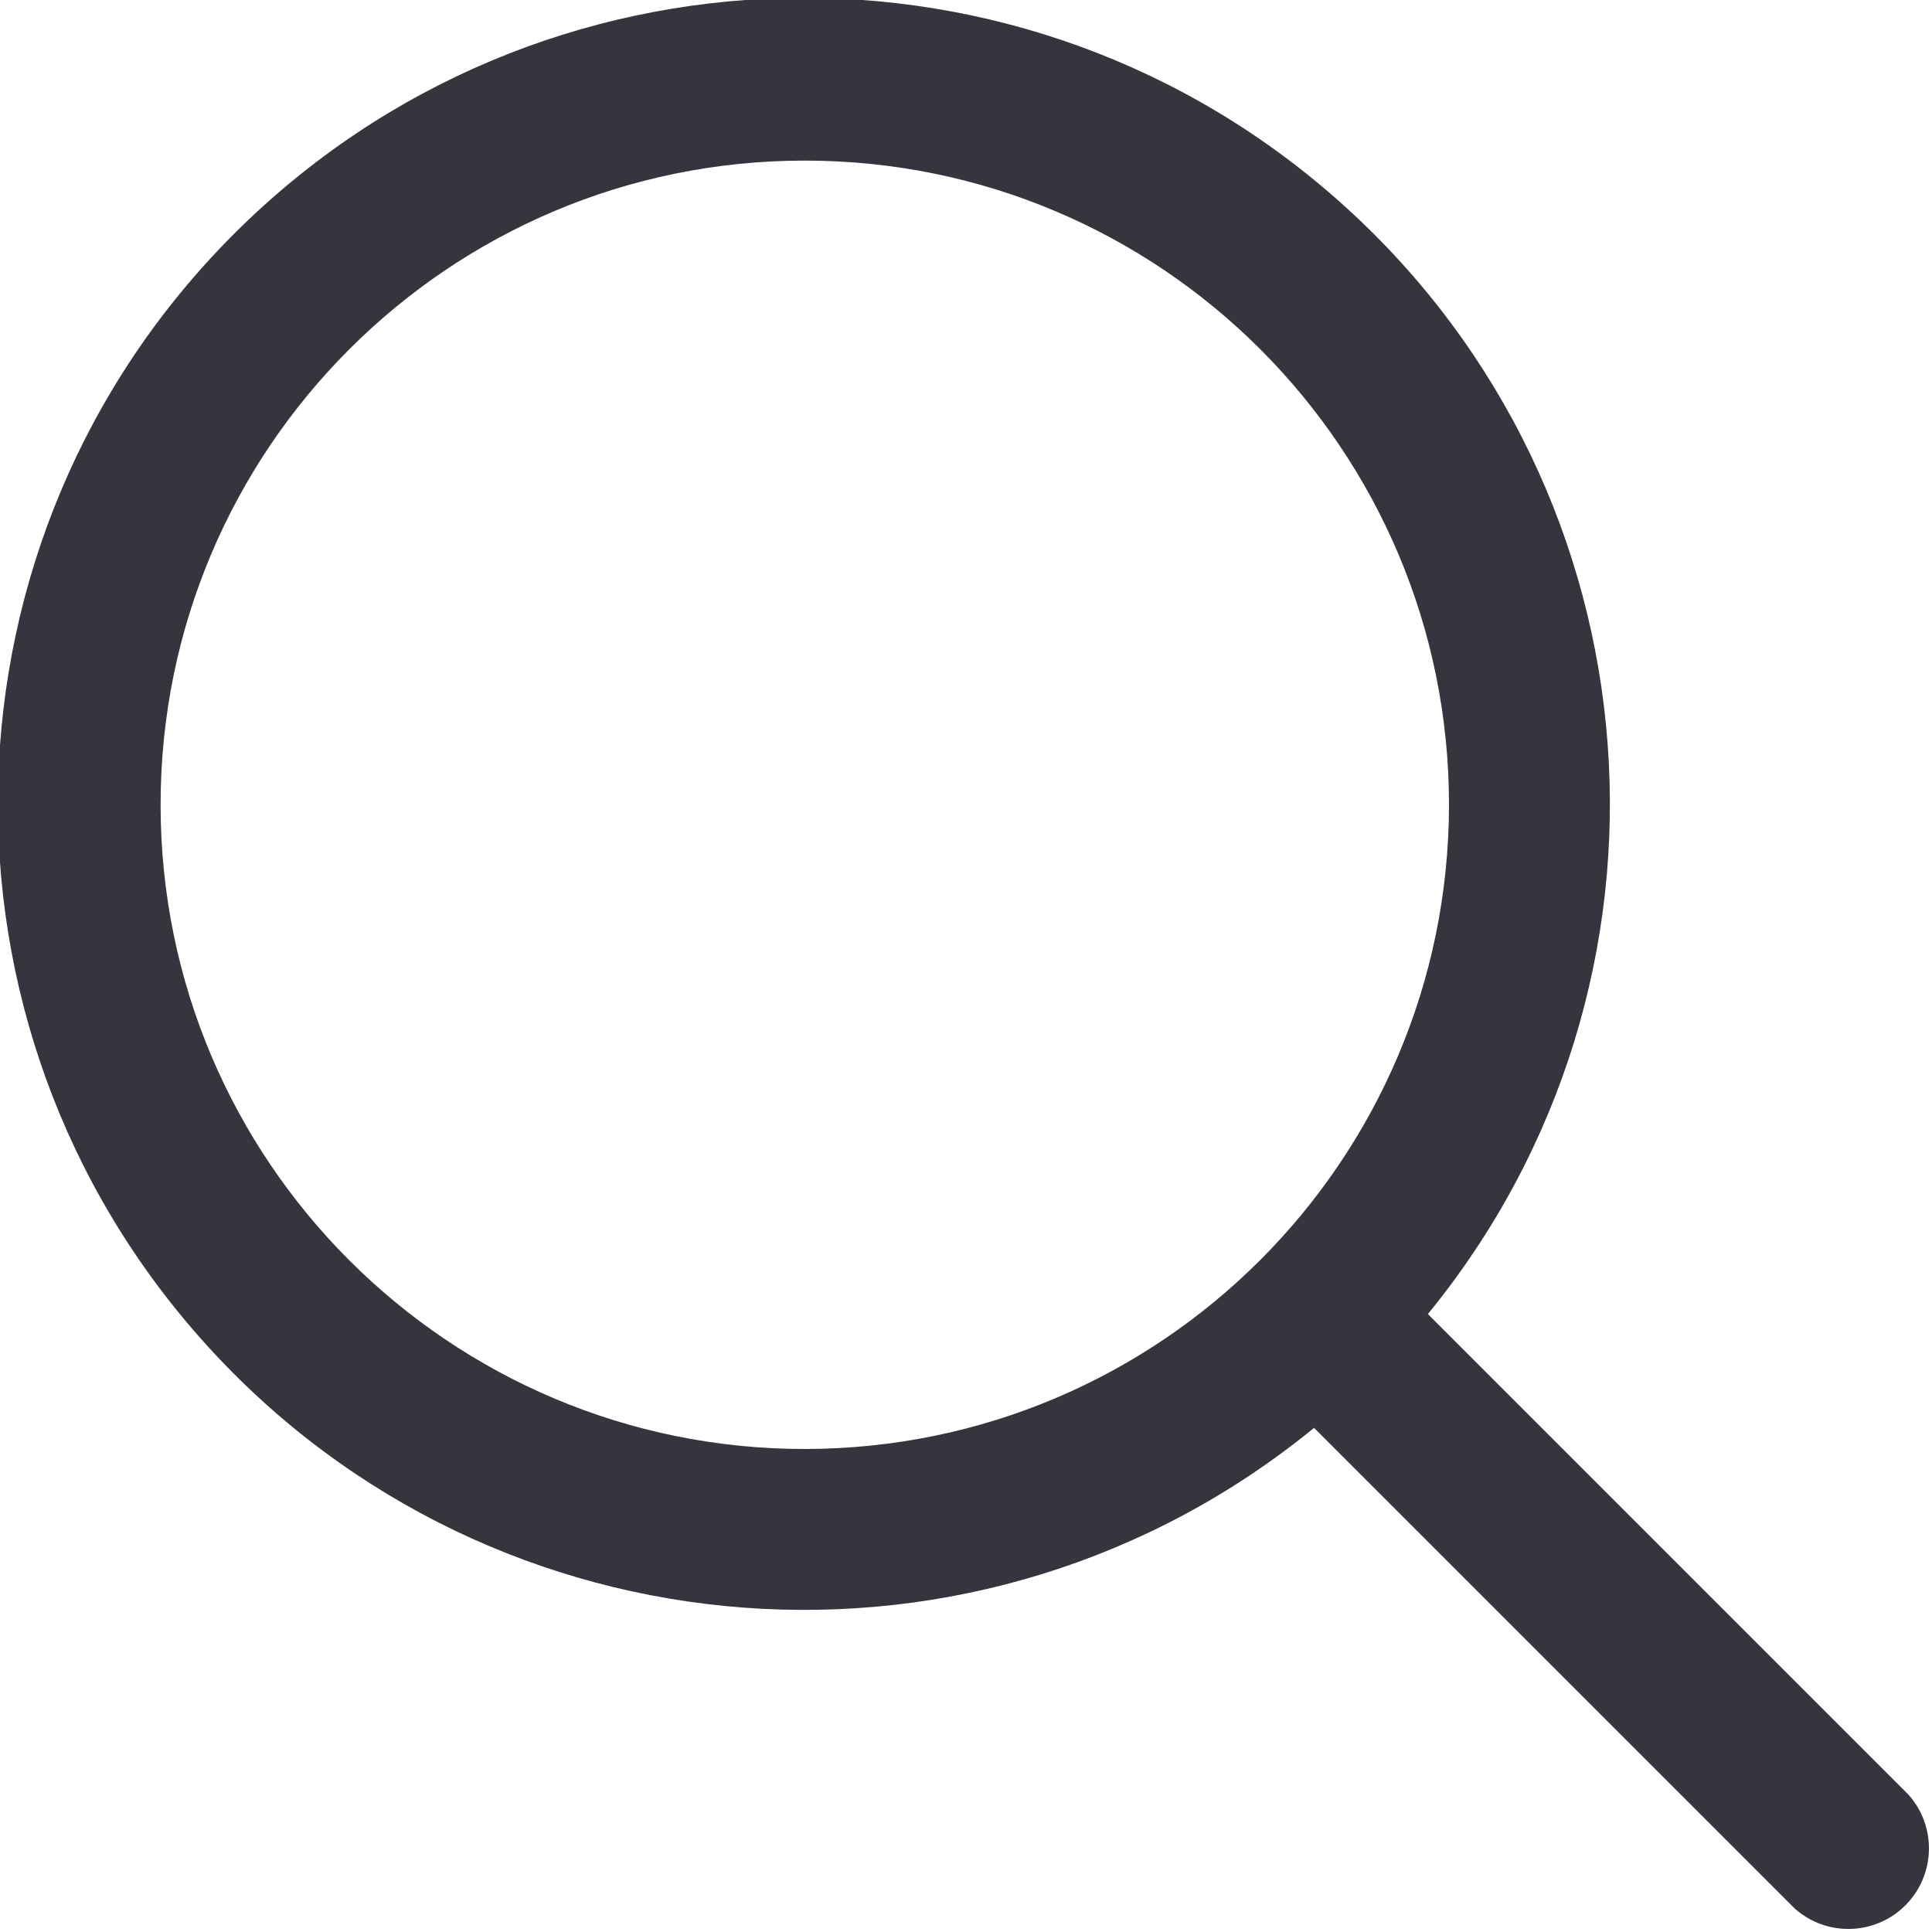
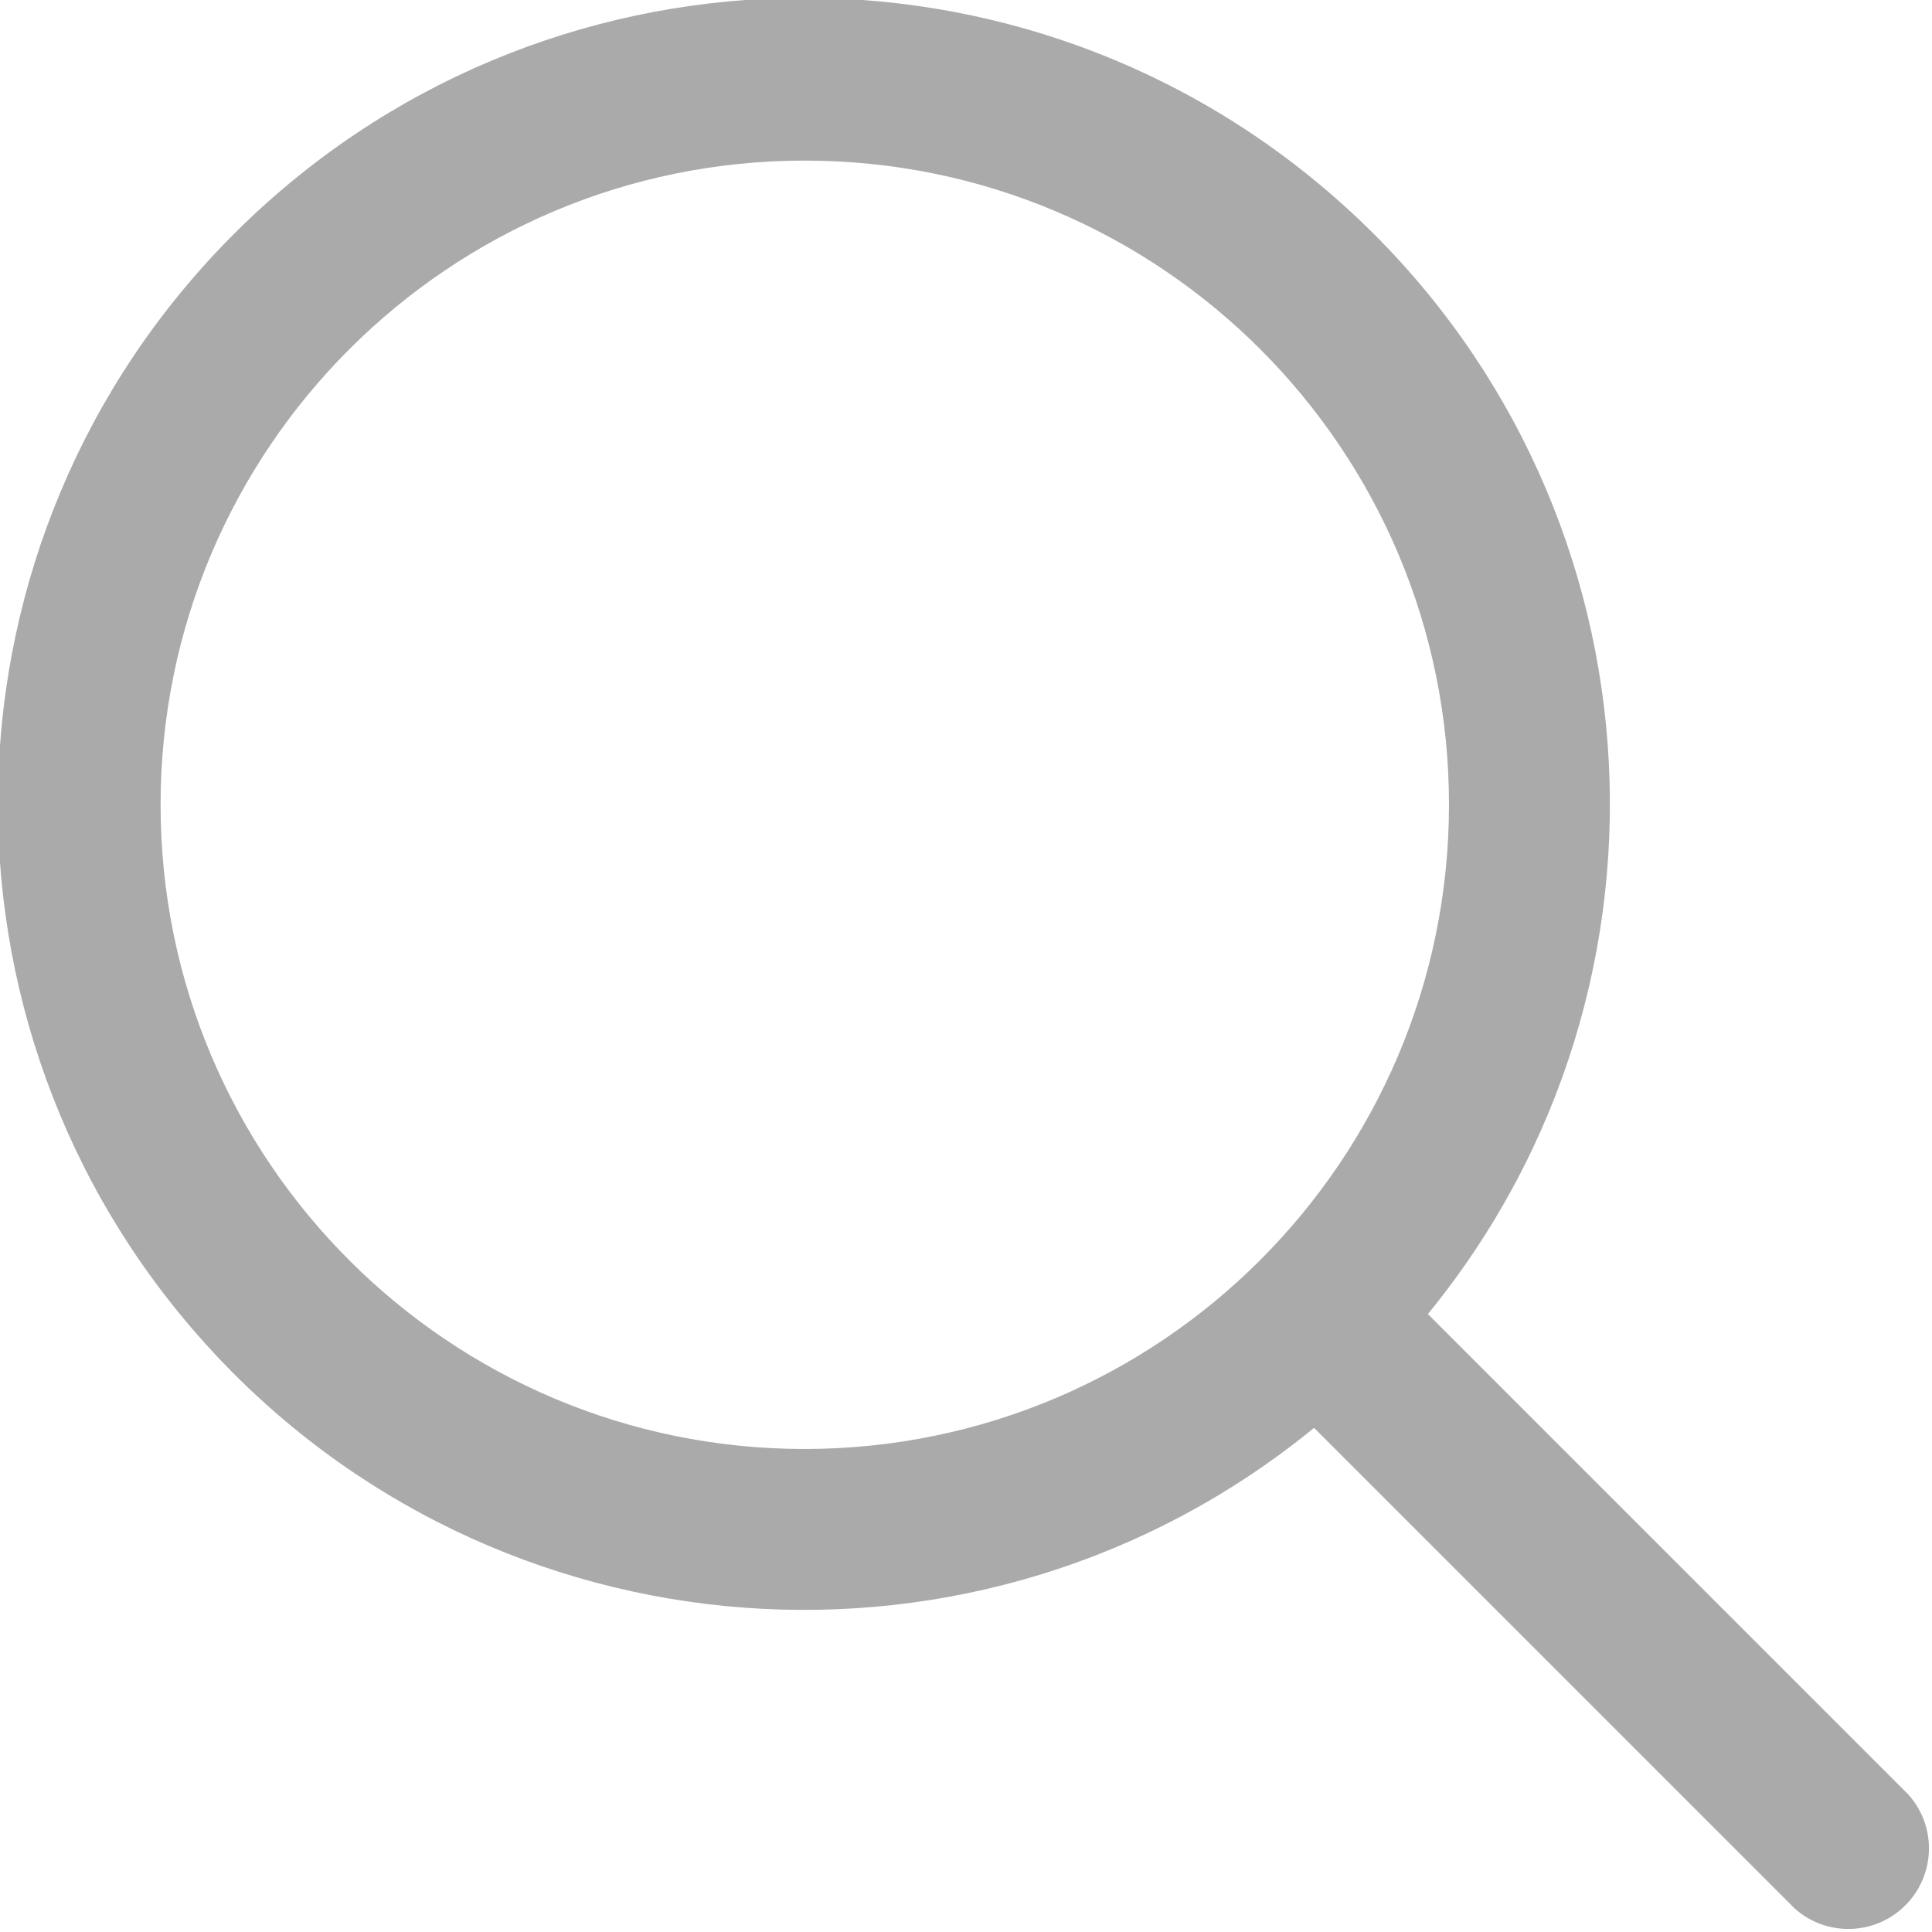
<svg xmlns="http://www.w3.org/2000/svg" viewBox="0 0 64 64">
  <defs>
-     <style>.cls-1{fill:#35353d;}</style>
+     <style>.cls-1{fill:#aaaaaa;}</style>
  </defs>
  <g id="Layer_2" data-name="Layer 2">
    <g id="Layer_1-2" data-name="Layer 1">
      <path class="cls-1" d="M63.22,59.45,47.3,43.53a26.7,26.7,0,1,0-3.77,3.77L59.45,63.22a2.67,2.67,0,0,0,3.77-3.77ZM26.67,48A21.34,21.34,0,1,1,48,26.67,21.36,21.36,0,0,1,26.67,48Z" />
    </g>
  </g>
</svg>
